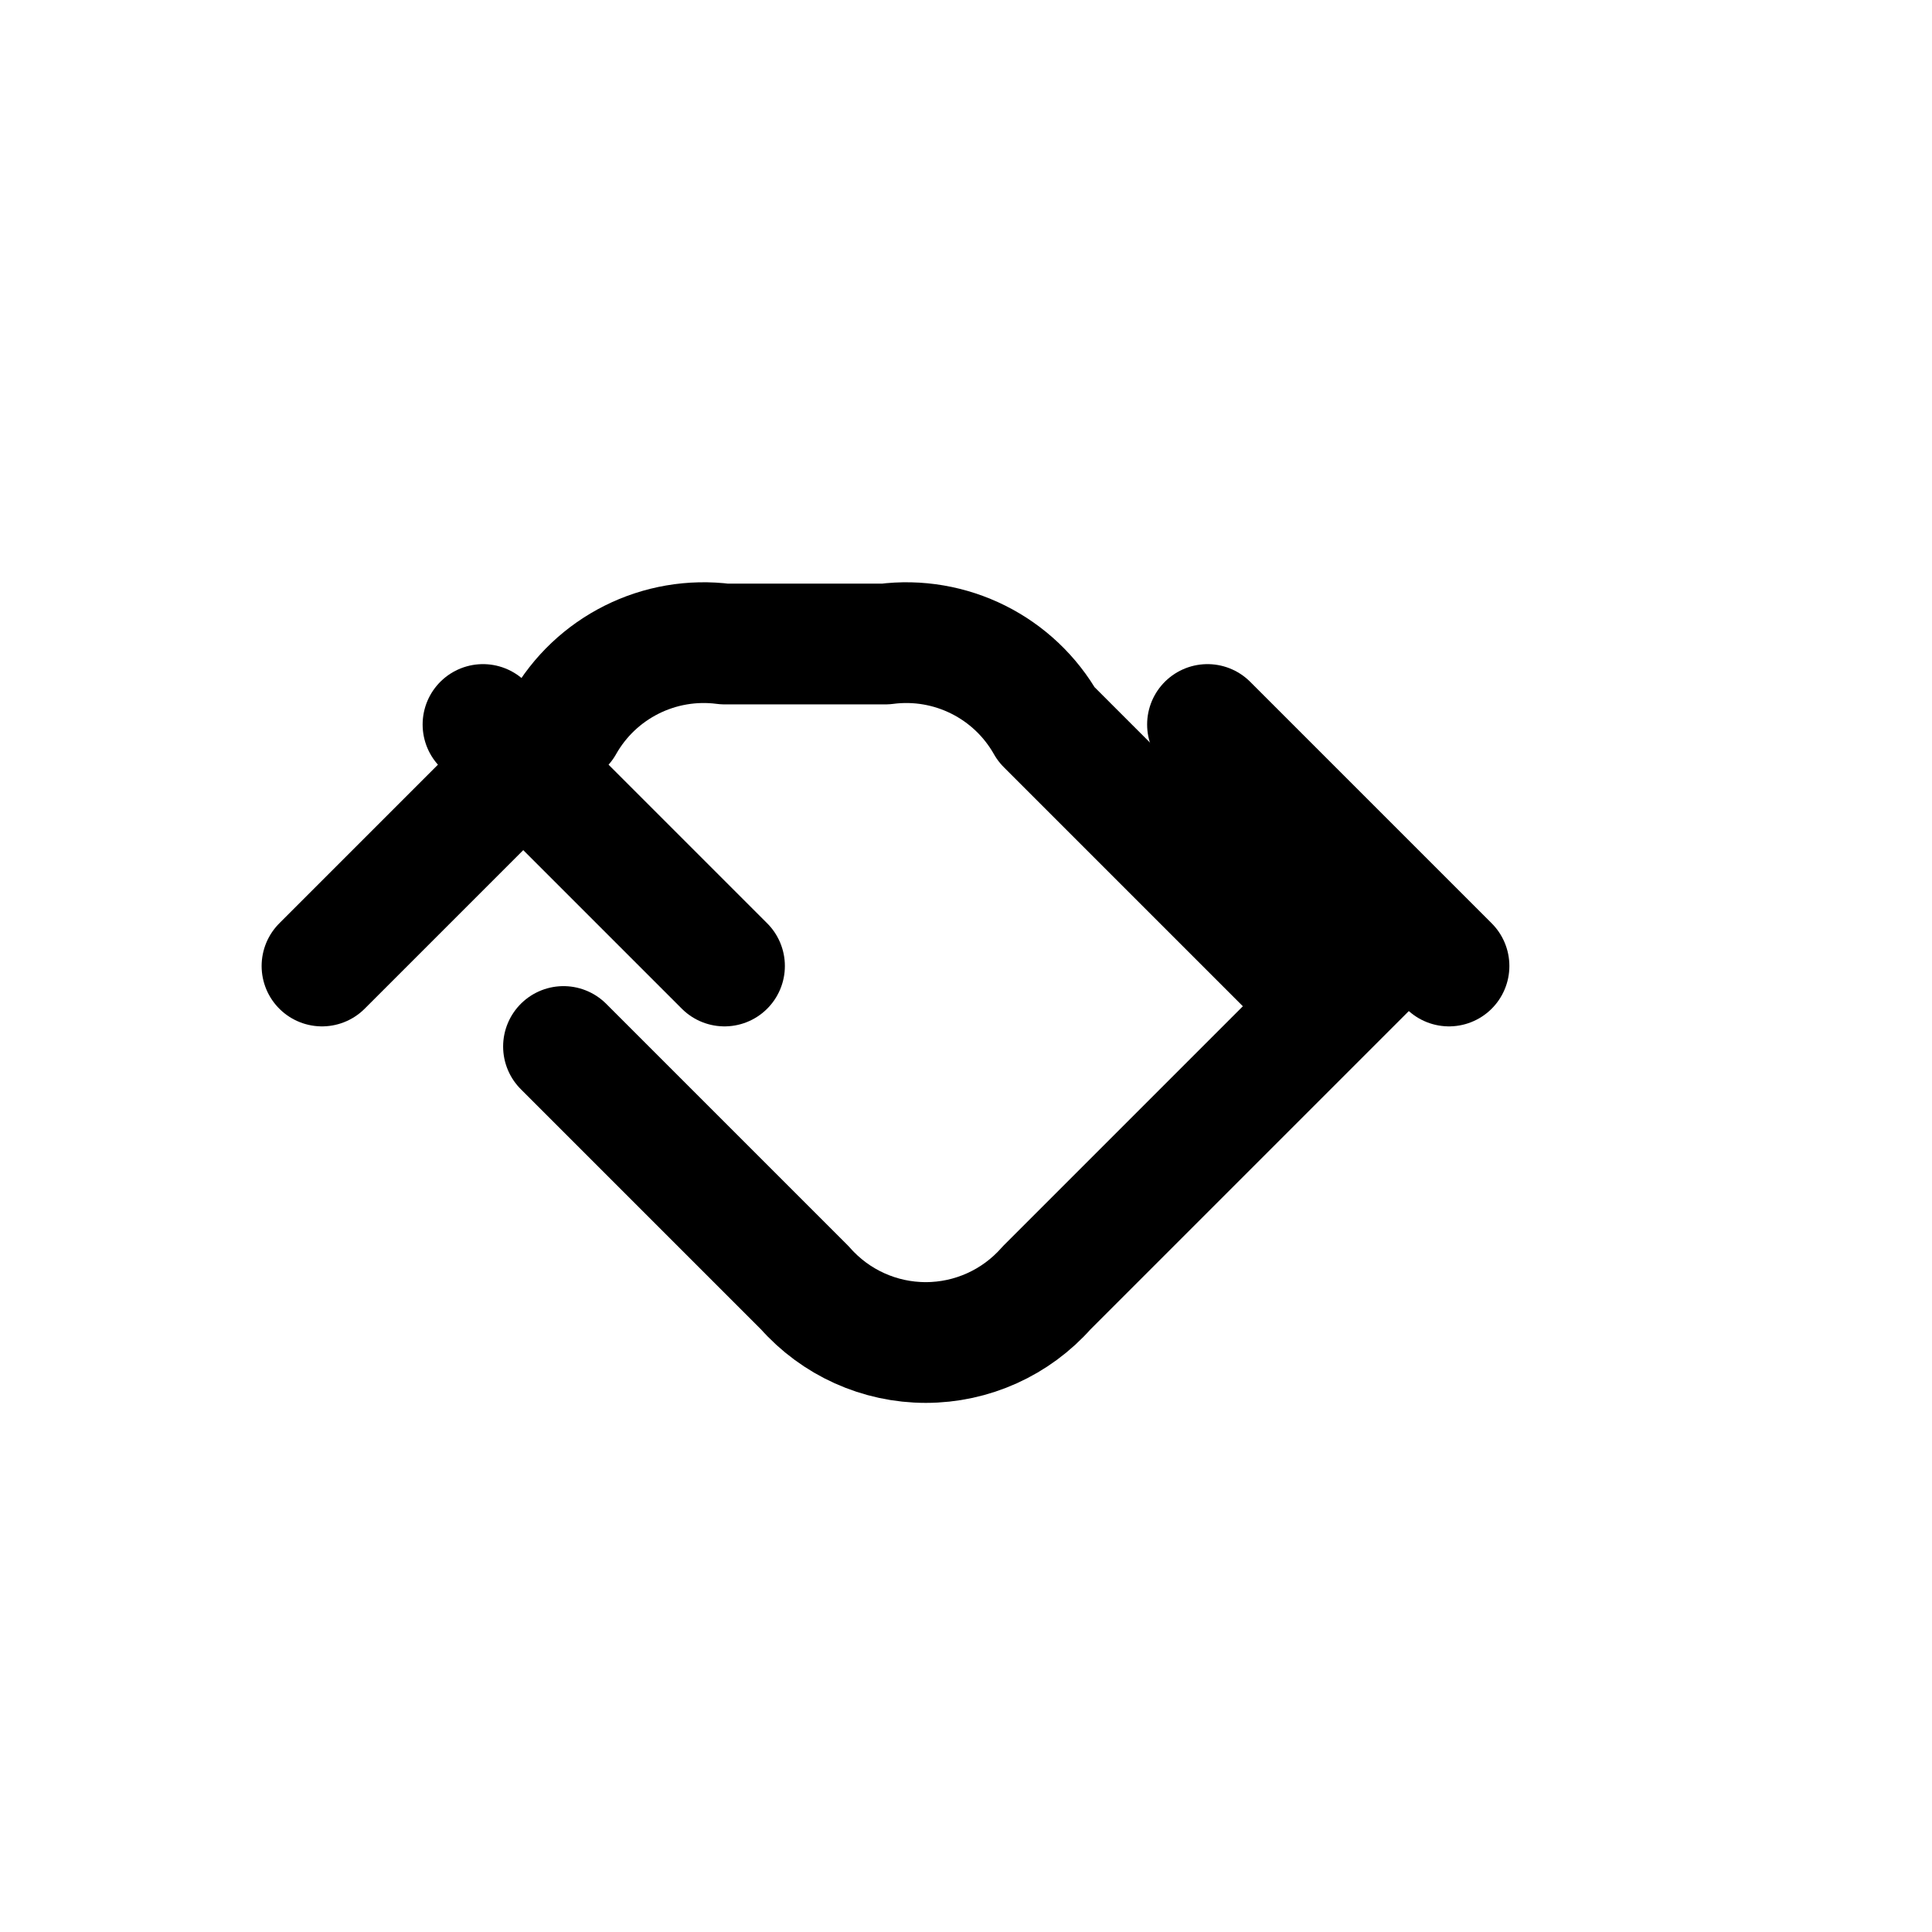
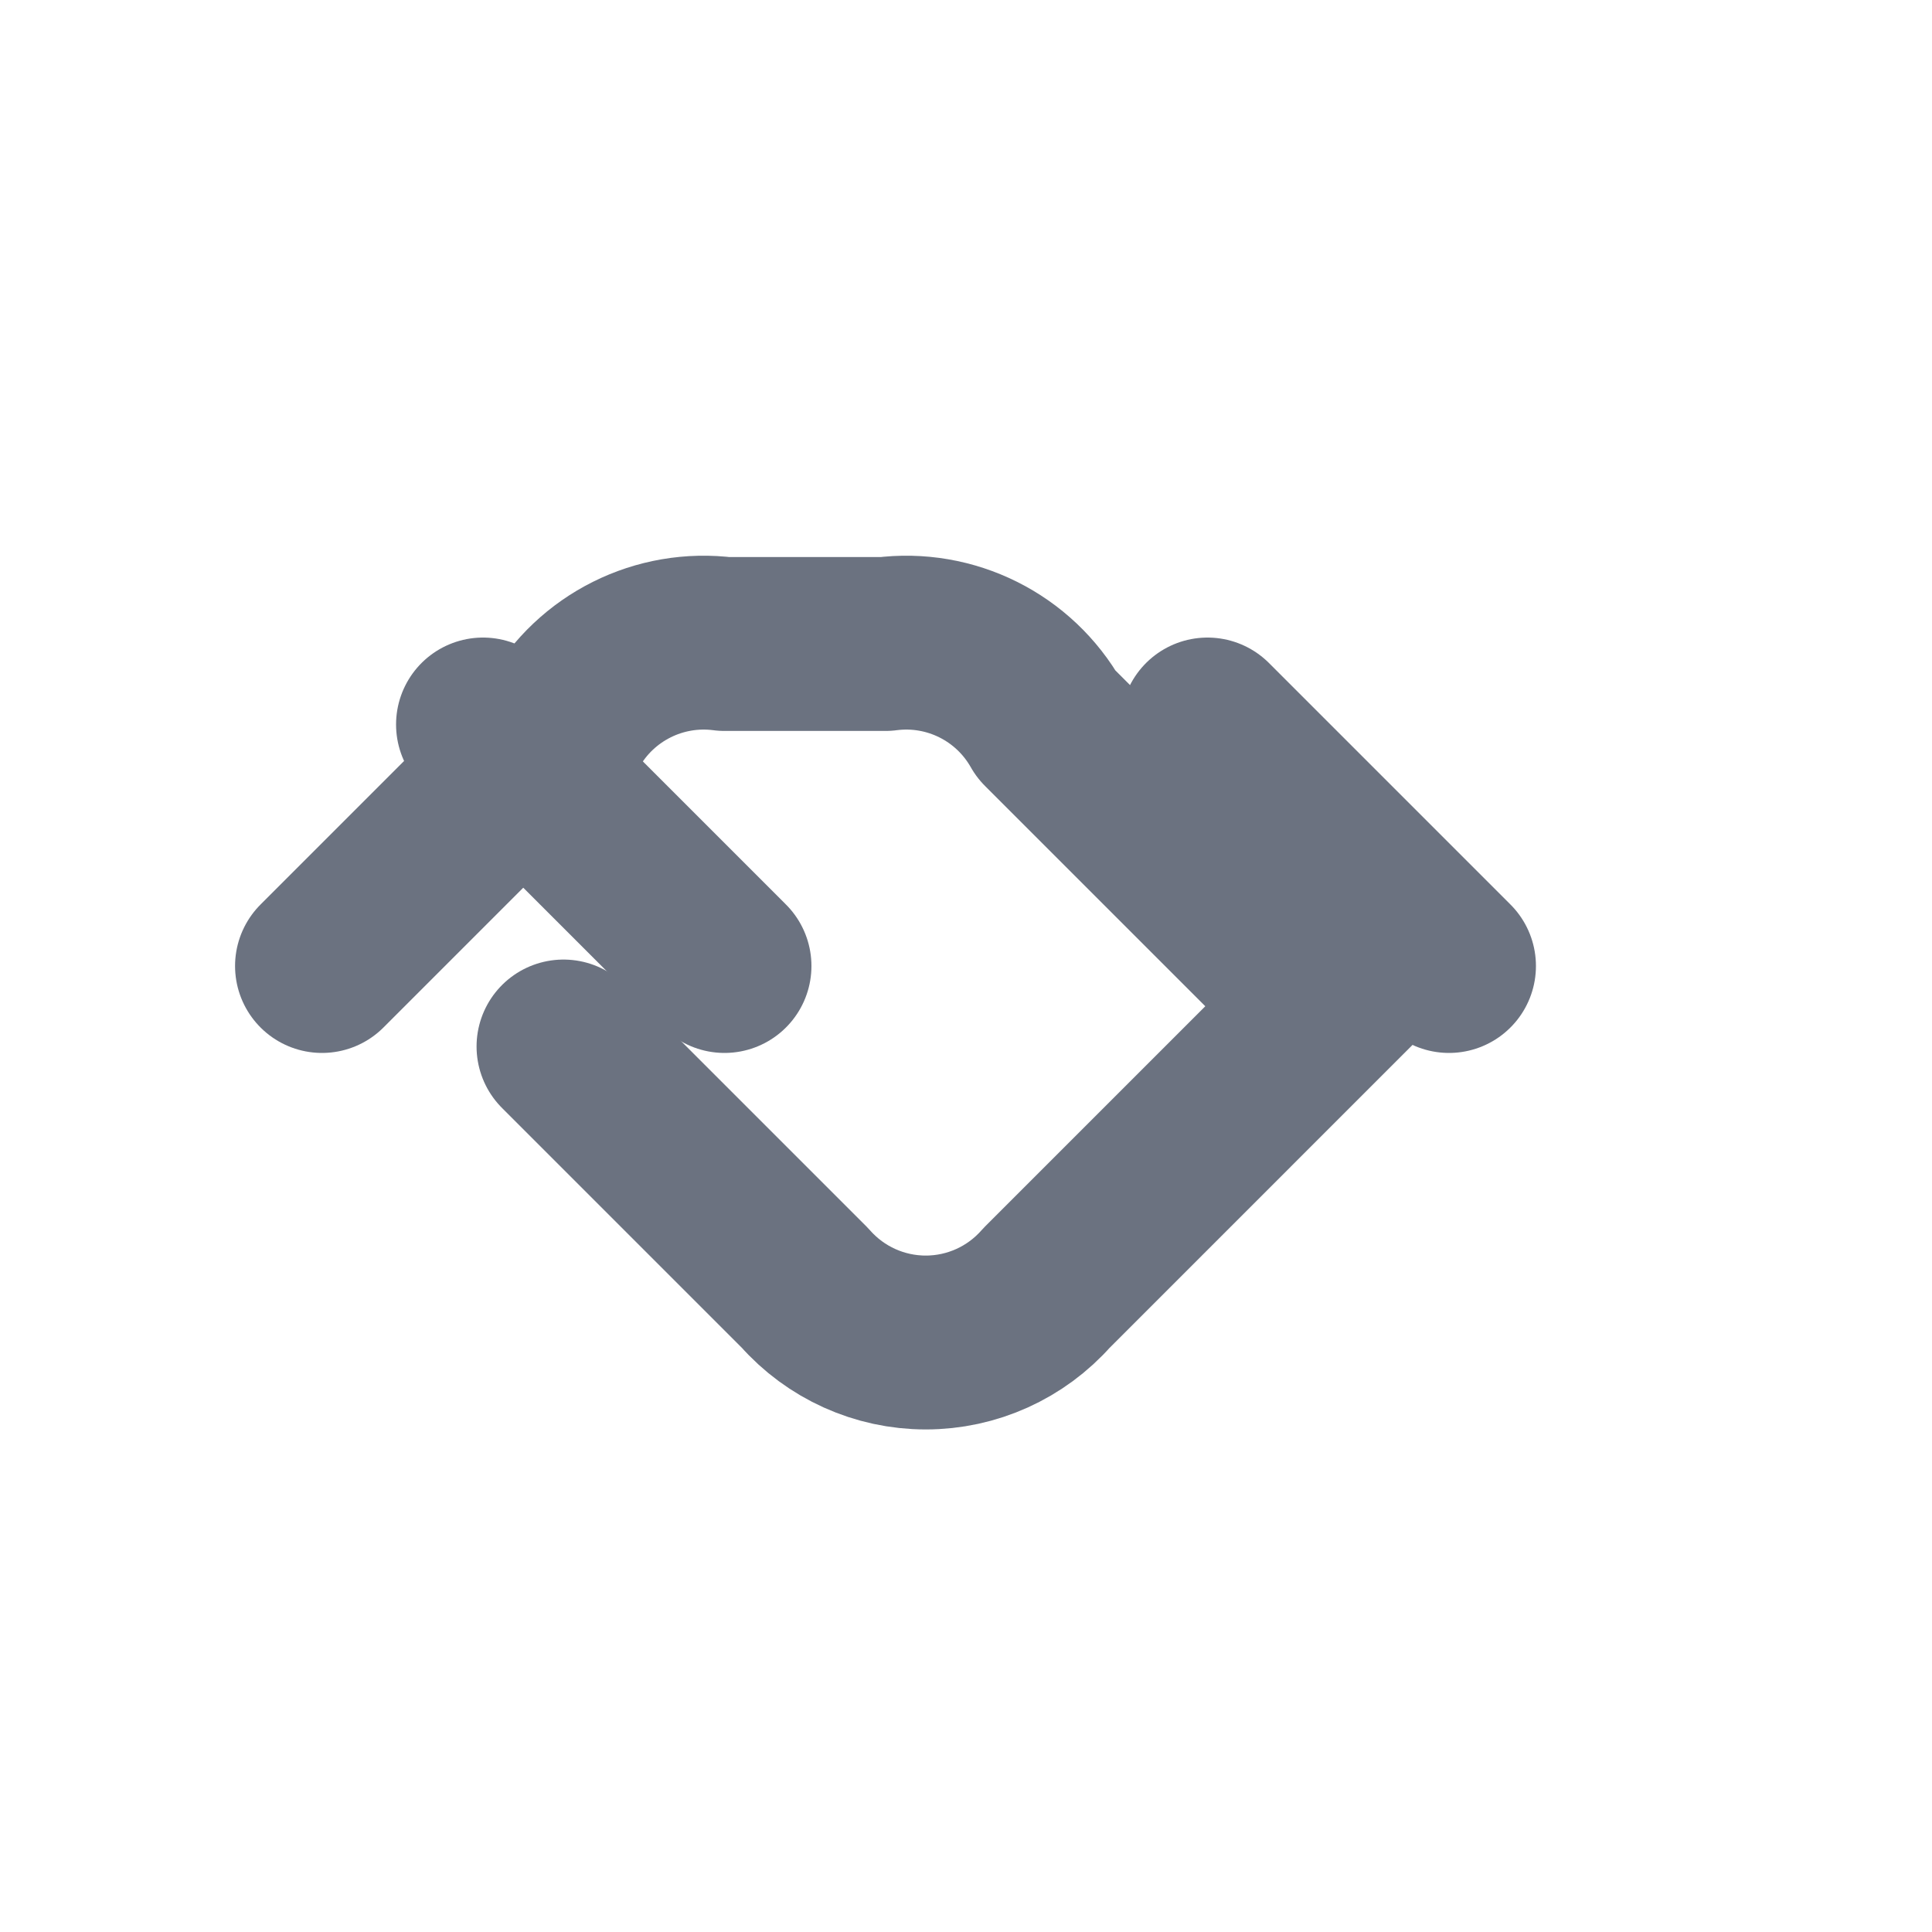
<svg xmlns="http://www.w3.org/2000/svg" width="20" height="20" viewBox="0 0 24 24" fill="none" stroke="currentColor" stroke-width="1.5" stroke-linecap="round" stroke-linejoin="round" aria-hidden="true" focusable="false" role="img">
-   <path d="M7 13l3 3a2 2 0 0 0 3 0l4-4" />
-   <path d="M6 9l3 3" />
-   <path d="M15 9l3 3" />
-   <path d="M4 12l3-3a2 2 0 0 1 2-1h2a2 2 0 0 1 2 1l3 3" />
+   <path stroke="#6B7280" stroke-width="1.8" stroke-linecap="round" stroke-linejoin="round" vector-effect="non-scaling-stroke" fill="none" d="M7 13l3 3a2 2 0 0 0 3 0l4-4" />
+   <path stroke="#6B7280" stroke-width="1.8" stroke-linecap="round" stroke-linejoin="round" vector-effect="non-scaling-stroke" fill="none" d="M6 9l3 3" />
+   <path stroke="#6B7280" stroke-width="1.8" stroke-linecap="round" stroke-linejoin="round" vector-effect="non-scaling-stroke" fill="none" d="M15 9l3 3" />
+   <path stroke="#6B7280" stroke-width="1.8" stroke-linecap="round" stroke-linejoin="round" vector-effect="non-scaling-stroke" fill="none" d="M4 12l3-3a2 2 0 0 1 2-1h2a2 2 0 0 1 2 1l3 3" />
</svg>
